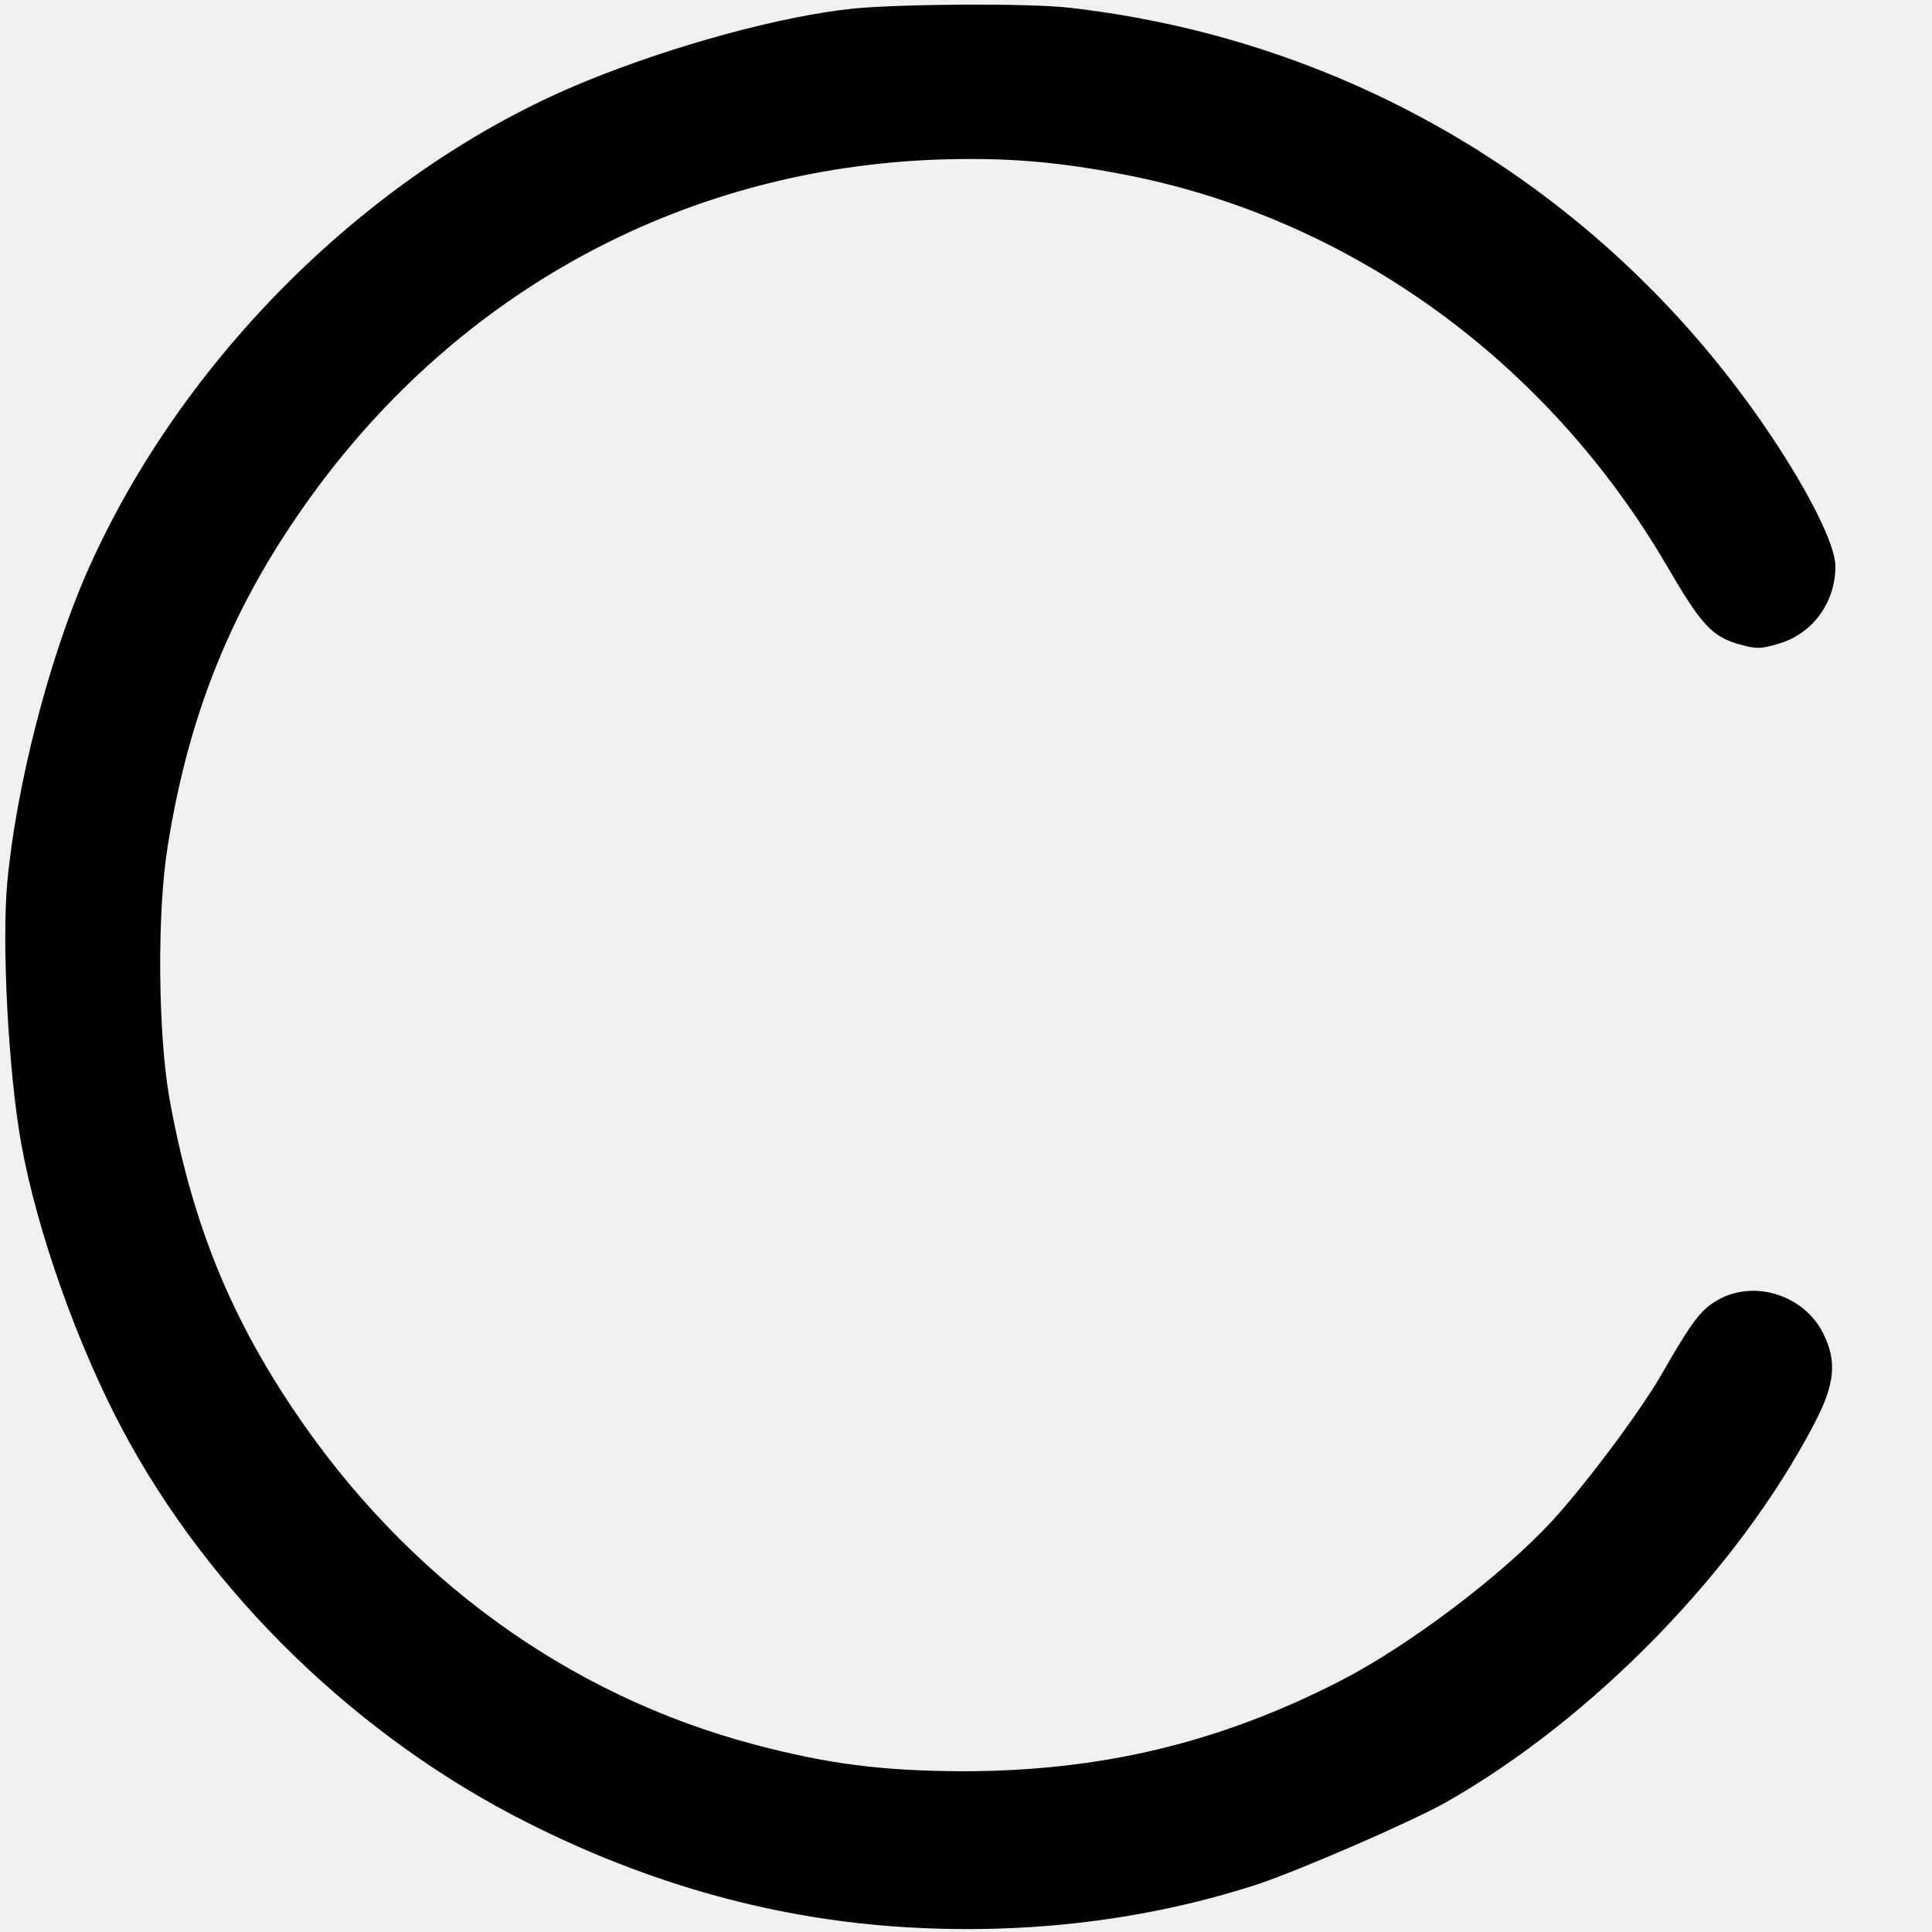
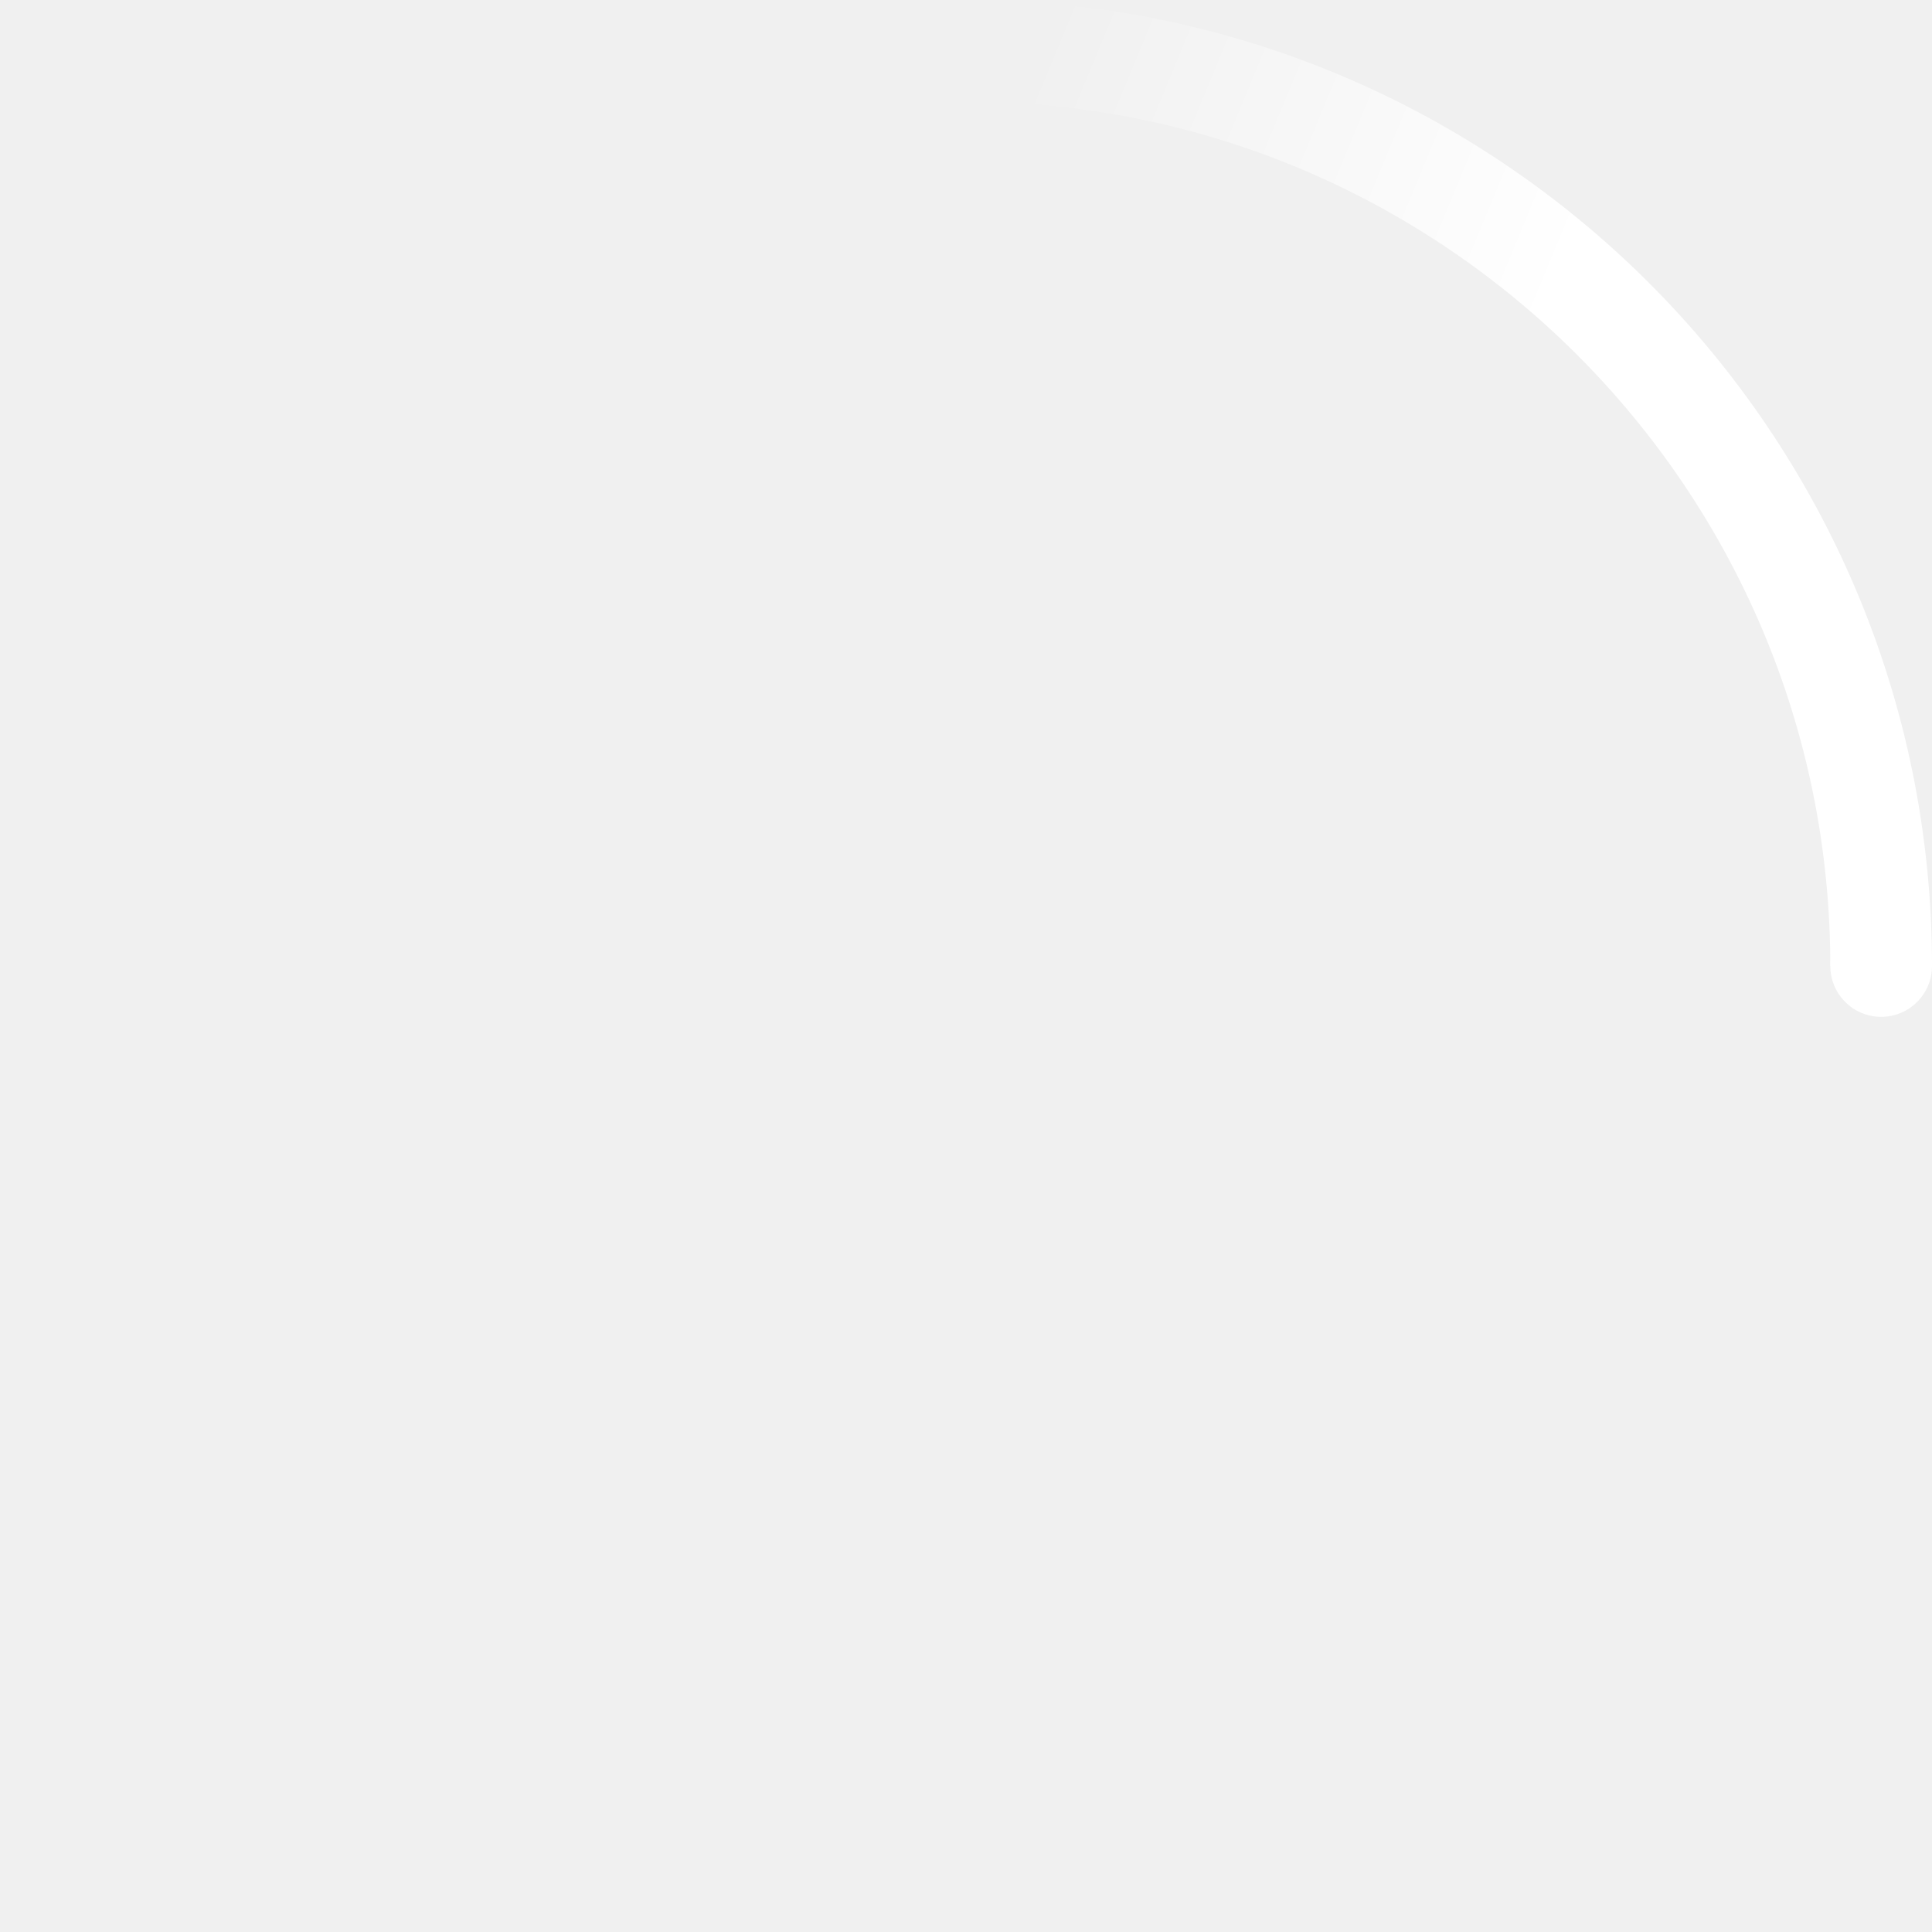
- <svg xmlns="http://www.w3.org/2000/svg" version="1.0" width="500pt" height="500pt" viewBox="0 0 500 500" preserveAspectRatio="xMidYMid meet">
-   <g transform="translate(0,500) scale(0.1,-0.1)" fill="#000000" stroke="none">
-     <path d="M2210 4978 c-186 -19 -467 -95 -698 -190 -548 -225 -1041 -711 -1287 -1269 -98 -223 -183 -553 -206 -801 -15 -159 3 -495 36 -678 41 -227 146 -522 262 -740 226 -425 610 -797 1048 -1017 321 -162 650 -252 986 -271 312 -18 617 19 899 110 105 34 400 162 491 213 381 216 756 601 953 978 55 104 61 164 24 237 -49 97 -174 138 -268 88 -47 -25 -69 -54 -150 -195 -54 -94 -194 -282 -283 -379 -130 -141 -371 -323 -548 -414 -314 -161 -621 -234 -979 -234 -209 1 -348 19 -537 69 -484 128 -903 433 -1195 869 -169 252 -264 494 -320 806 -29 167 -32 478 -4 650 57 360 178 648 395 938 387 515 956 815 1596 839 180 6 315 -5 501 -42 575 -116 1079 -482 1387 -1008 89 -153 117 -183 183 -203 49 -14 59 -14 107 0 88 26 147 106 147 201 0 53 -65 185 -165 335 -417 624 -1075 1026 -1818 1110 -102 12 -428 10 -557 -2z" />
+ <svg xmlns="http://www.w3.org/2000/svg" width="38" height="38" viewBox="0 0 38 38">
+   <defs>
+     <linearGradient x1="8.042%" y1="0%" x2="65.682%" y2="23.865%" id="a">
+       <stop stop-color="#fff" stop-opacity="0" offset="0%" />
+       <stop stop-color="#fff" stop-opacity=".631" offset="63.146%" />
+       <stop stop-color="#fff" offset="100%" />
+     </linearGradient>
+   </defs>
+   <g fill="none" fill-rule="evenodd">
+     <g transform="translate(1 1)">
+       <path d="M36 18c0-9.94-8.06-18-18-18" id="Oval-2" stroke="url(#a)" stroke-width="2">
+         <animateTransform attributeName="transform" type="rotate" from="0 18 18" to="360 18 18" dur="0.9s" repeatCount="indefinite" />
+       </path>
+       <circle fill="#fff" cx="36" cy="18" r="1">
+         <animateTransform attributeName="transform" type="rotate" from="0 18 18" to="360 18 18" dur="0.9s" repeatCount="indefinite" />
+       </circle>
+     </g>
  </g>
</svg>
